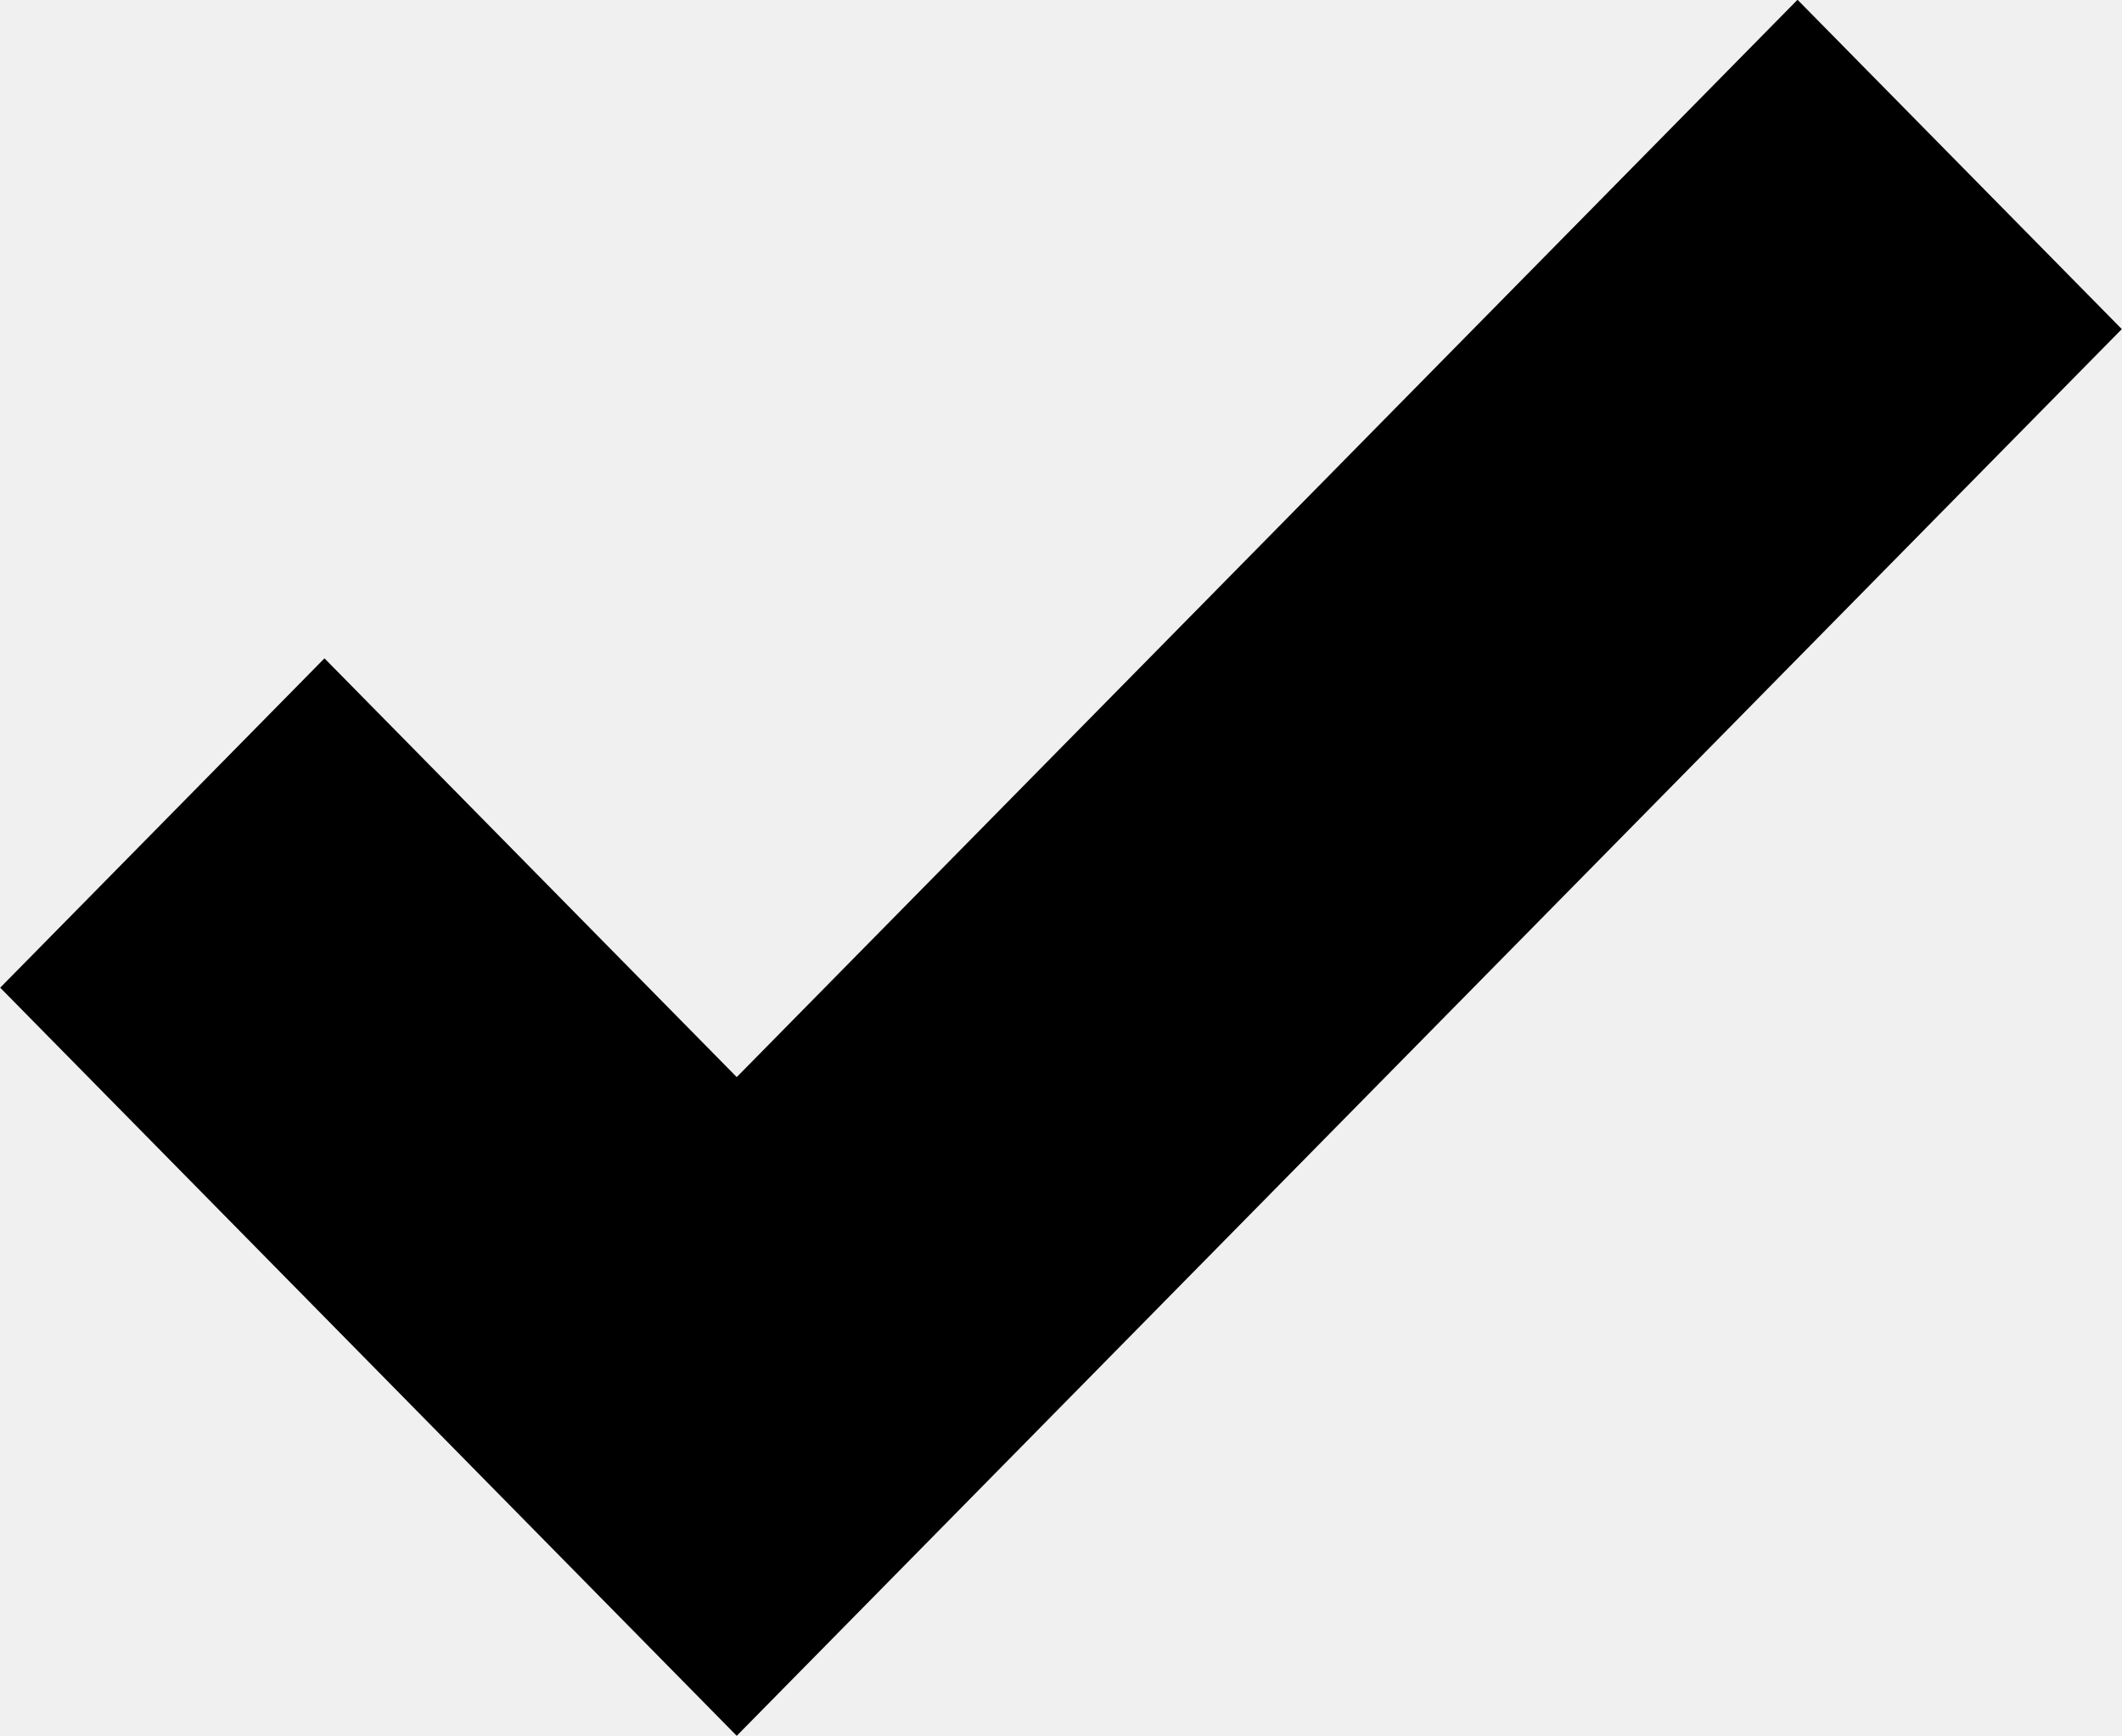
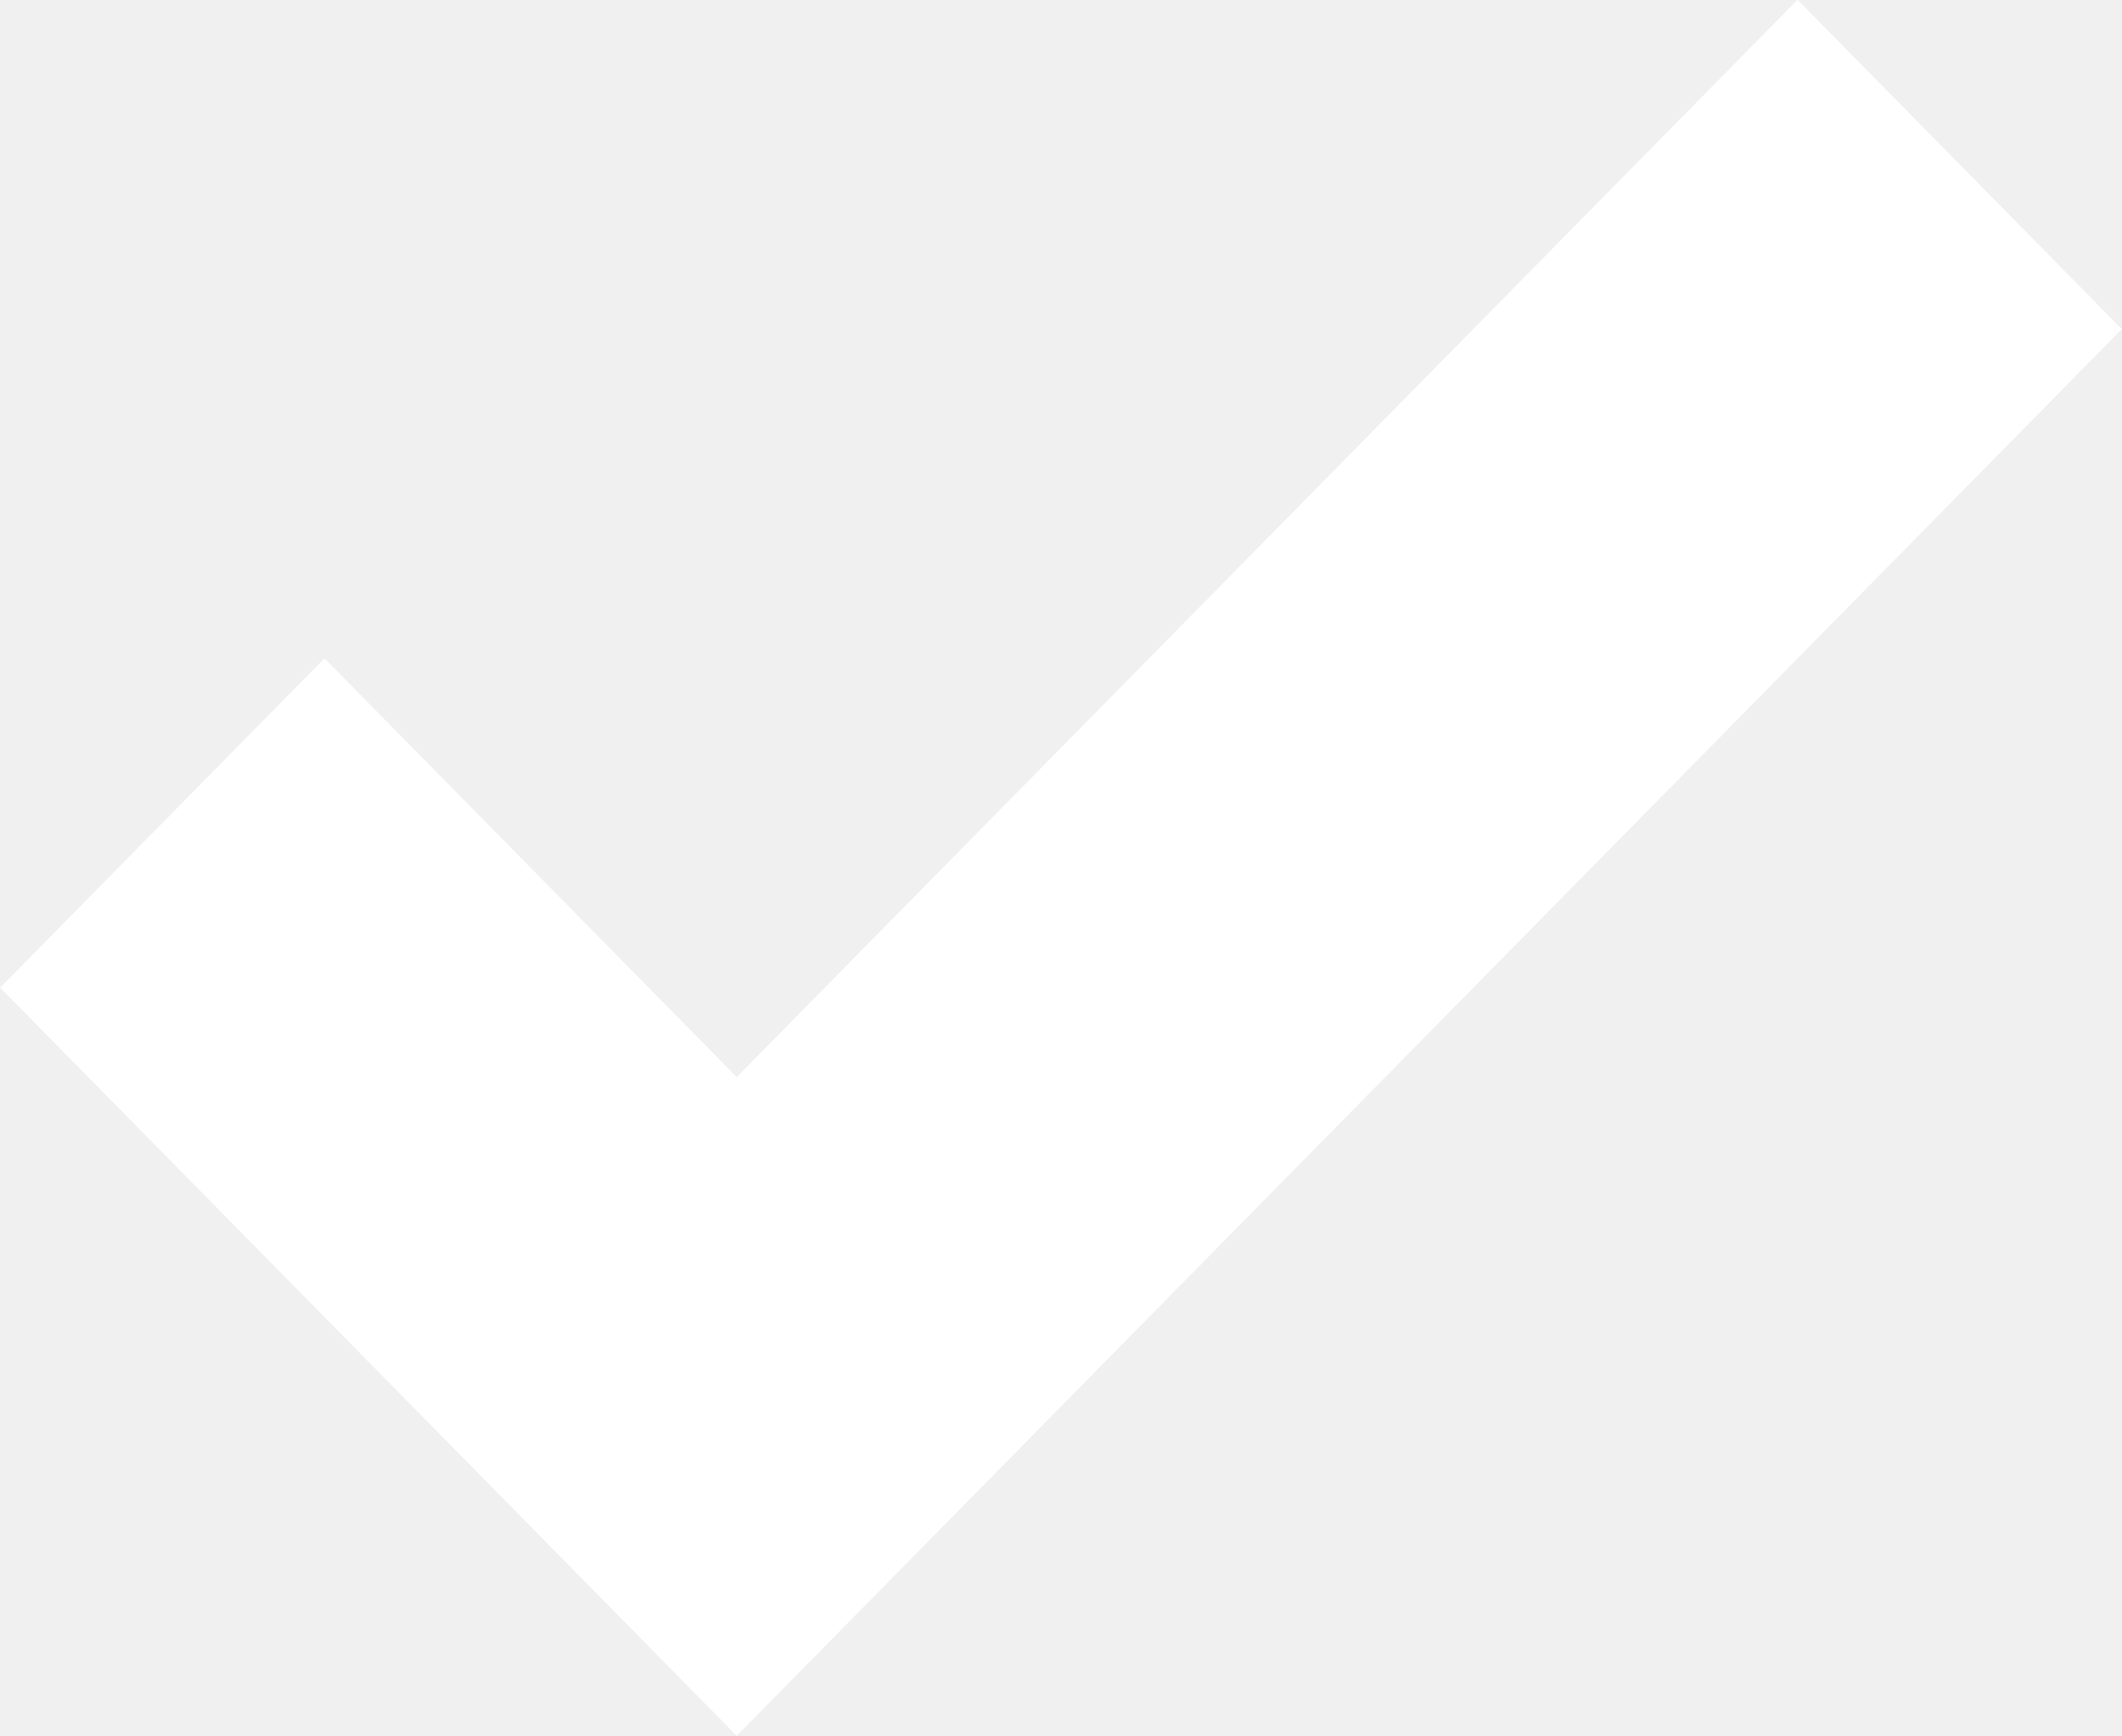
- <svg xmlns="http://www.w3.org/2000/svg" viewBox="0 0 105.62 86.376">
-   <path fill-rule="evenodd" d="M89.47-.012l-52.8 53.617-20.52-20.841L.01 49.155l36.66 37.233 68.94-70.009z" data-name="Tick Sign" />
+ <svg xmlns="http://www.w3.org/2000/svg" width="105.62" height="86.376" viewBox="0 0 105.62 86.376">
+   <defs>
+     <style>
+       .cls-1 {
+         fill: #fff;
+         fill-rule: evenodd;
+       }
+     </style>
+   </defs>
+   <path id="Tick_Sign" data-name="Tick Sign" class="cls-1" d="M1720.66,414.8l-52.8,53.617-20.52-20.841-16.14,16.391,36.66,37.233,68.94-70.009Z" transform="translate(-1631.19 -414.812)" />
</svg>
